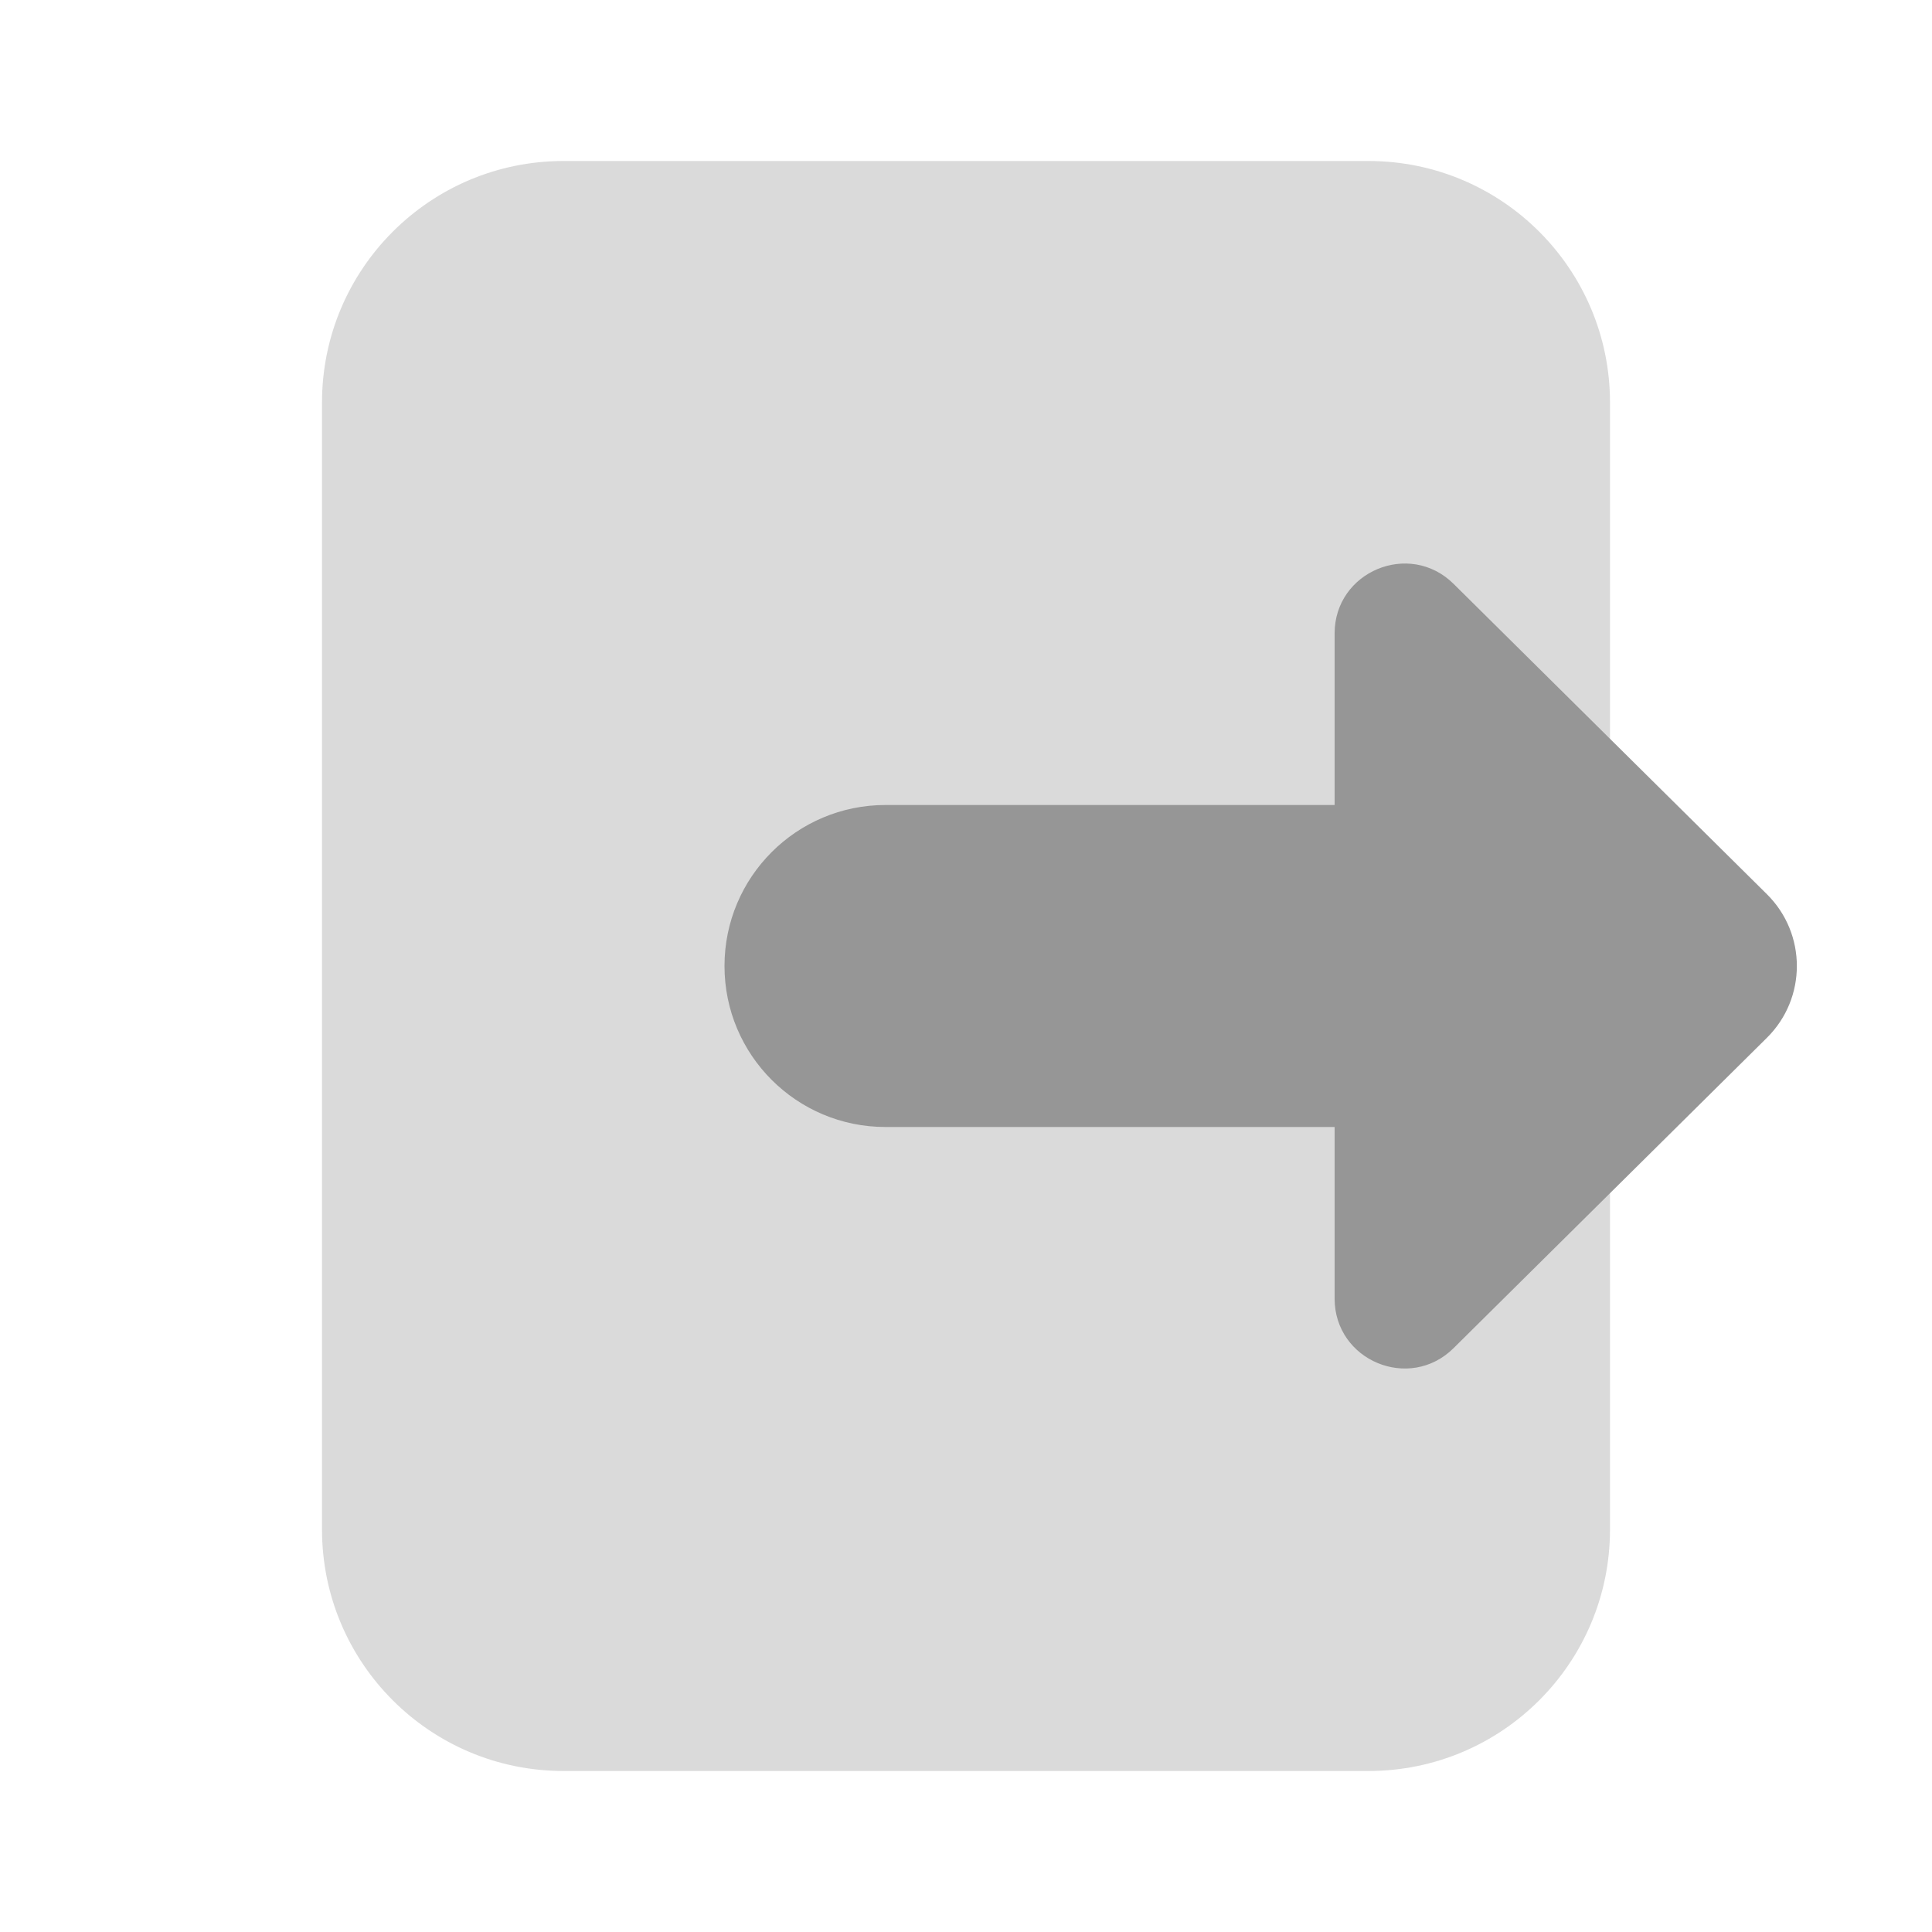
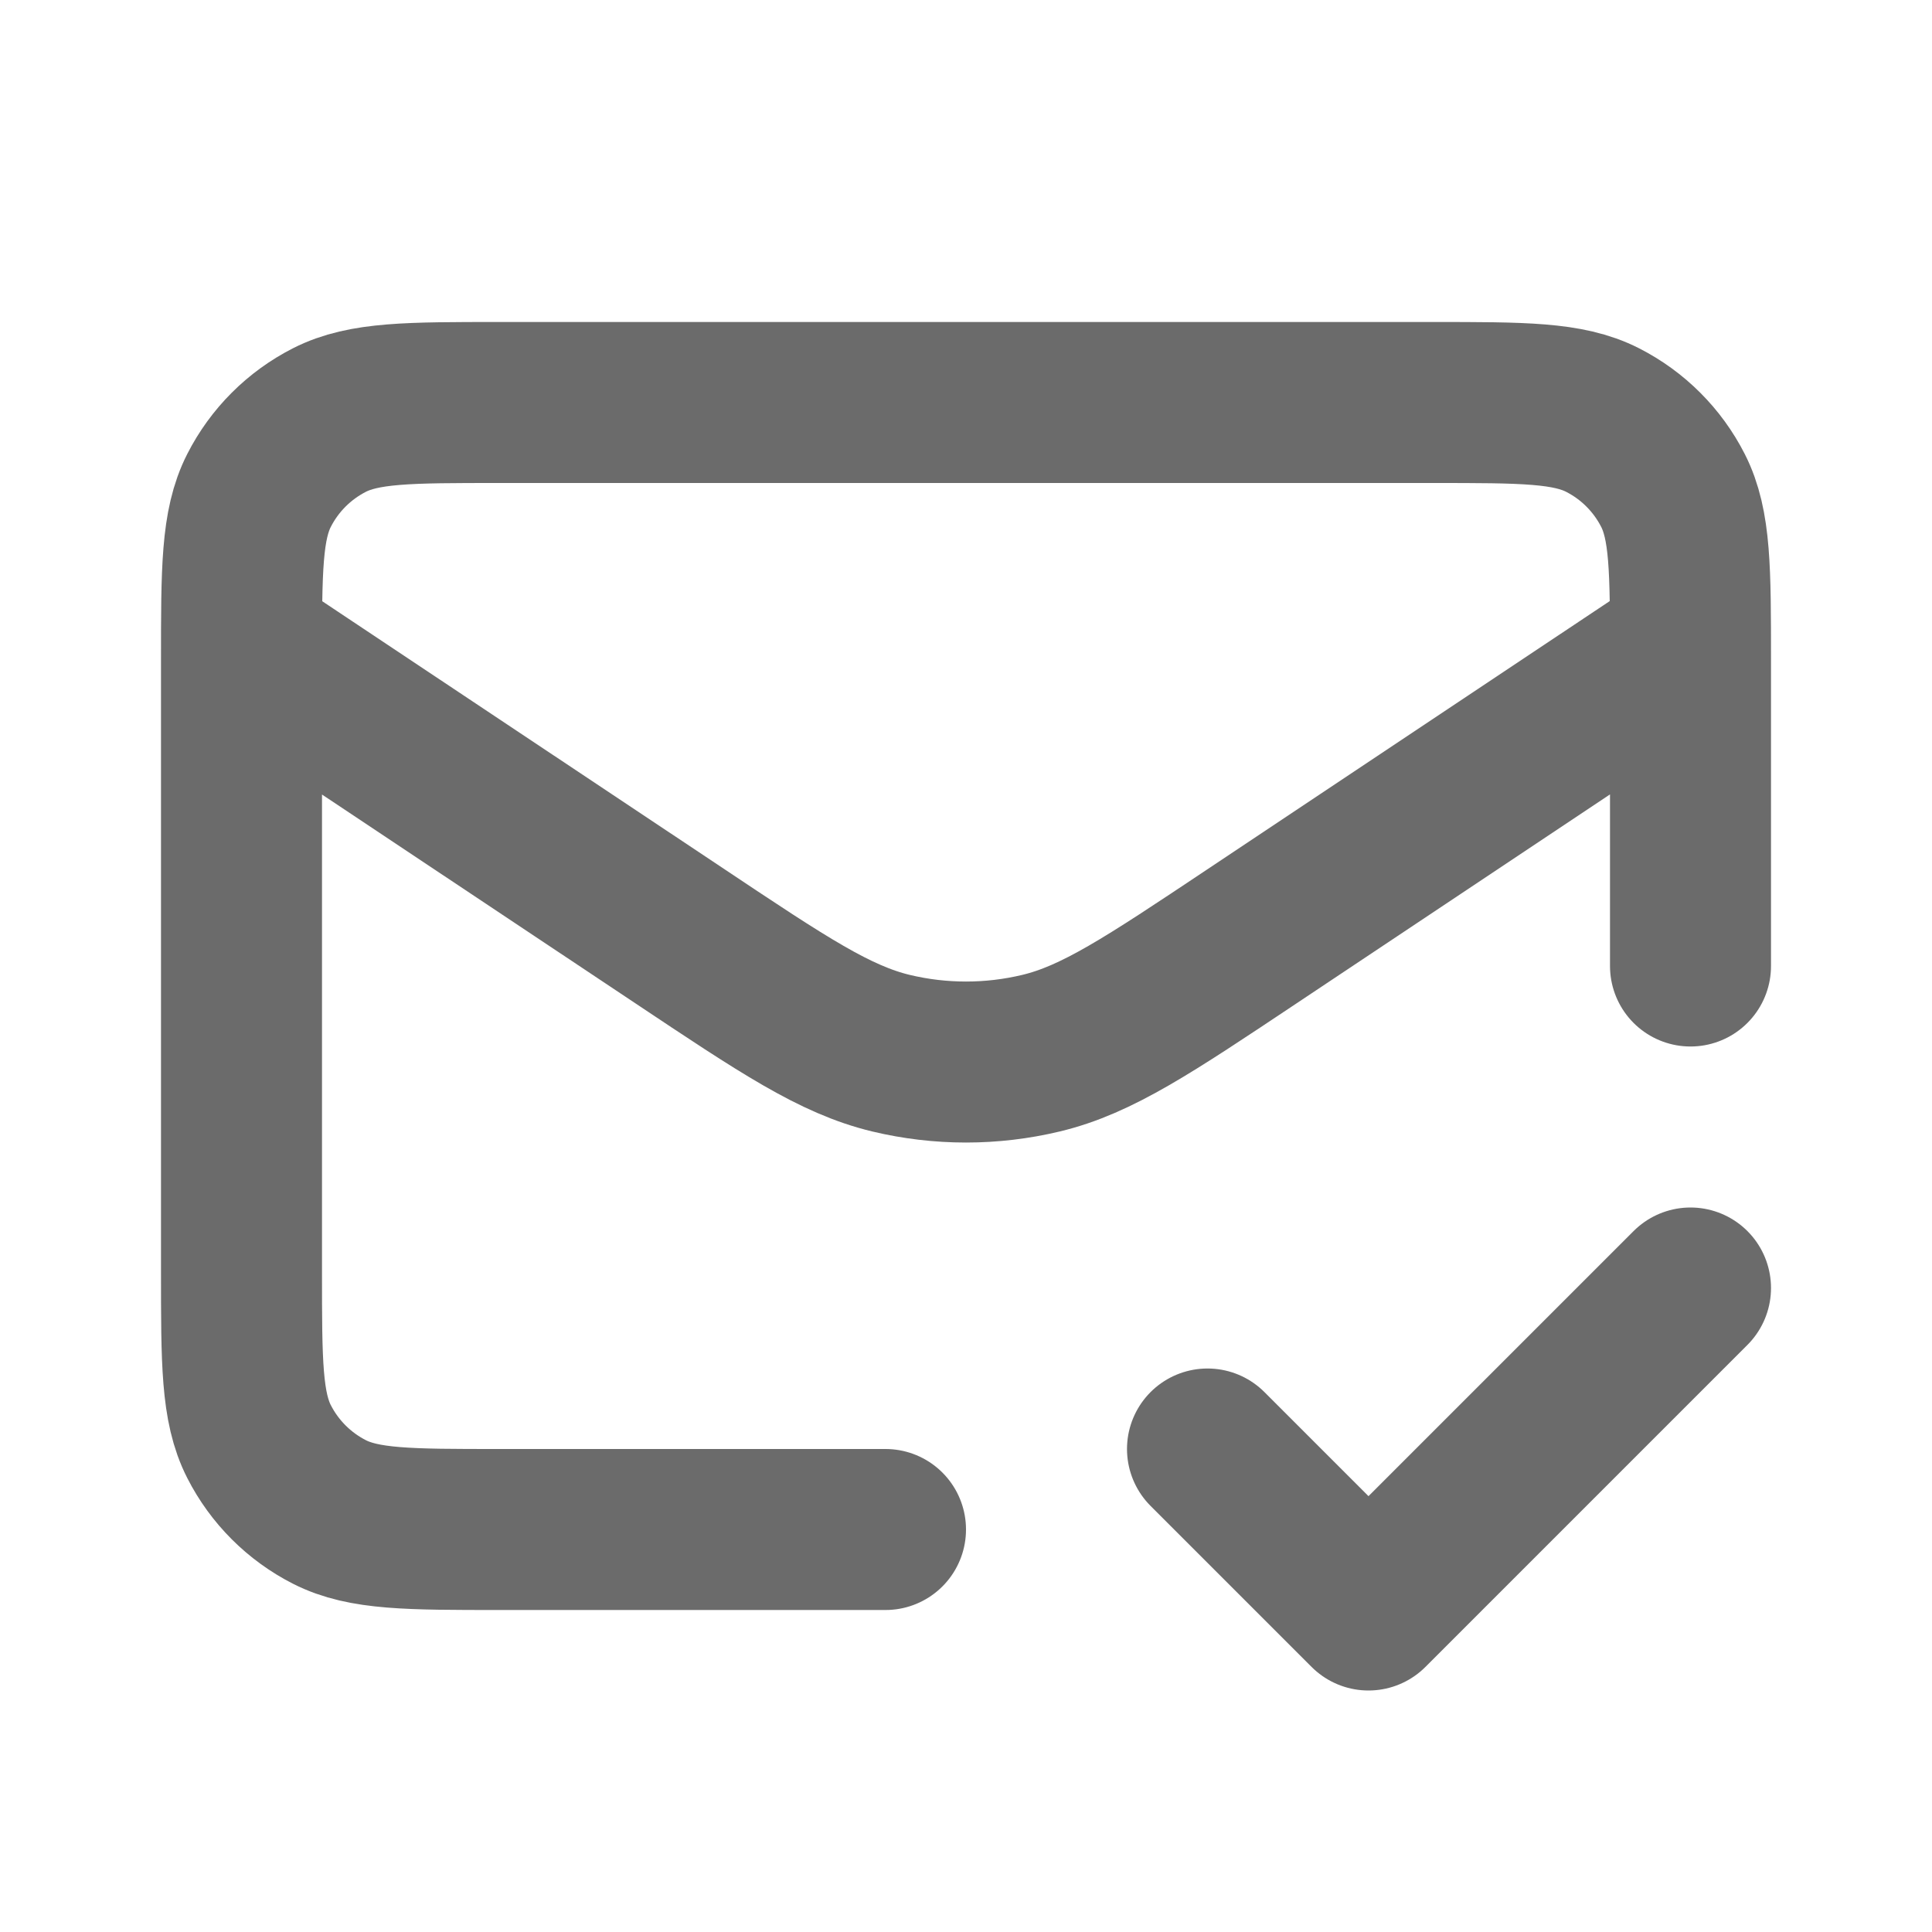
- <svg xmlns="http://www.w3.org/2000/svg" viewBox="0 0 24 24">
-   <path d="M20,5v14c0,1.657-1.343,3-3,3H7c-1.657,0-3-1.343-3-3V5c0-1.657,1.343-3,3-3h10C18.657,2,20,3.343,20,5z" opacity=".35" fill="#969696" />
-   <path d="M18,10h-7c-1.105,0-2,0.895-2,2s0.895,2,2,2h7V10z" fill="#969696" />
-   <path d="M16.579,16.131c0,0.771,0.93,1.159,1.478,0.616l3.893-3.856c0.495-0.491,0.495-1.291,0-1.782l-3.893-3.856c-0.548-0.542-1.478-0.154-1.478,0.616V16.131z" fill="#969696" />
+ <svg xmlns="http://www.w3.org/2000/svg" viewBox="0 0 24 24" fill="none" width="24" height="24">
+   <g id="SVGRepo_bgCarrier" stroke-width="0" />
+   <g id="SVGRepo_tracerCarrier" stroke-linecap="round" stroke-linejoin="round" />
+   <g id="SVGRepo_iconCarrier">
+     <path d="m15 18 2 2 4 -4m-10 3H6.2c-1.12 0 -1.68 0 -2.108 -0.218a2 2 0 0 1 -0.874 -0.874C3 17.48 3 16.92 3 15.8V8.2c0 -1.12 0 -1.68 0.218 -2.108a2 2 0 0 1 0.874 -0.874C4.52 5 5.08 5 6.2 5h11.6c1.12 0 1.68 0 2.108 0.218a2 2 0 0 1 0.874 0.874C21 6.52 21 7.08 21 8.2V12m-0.393 -3.738 -5.057 3.371c-1.283 0.856 -1.925 1.284 -2.618 1.45a4.001 4.001 0 0 1 -1.864 0c-0.694 -0.167 -1.335 -0.594 -2.618 -1.45L3.147 8.1" stroke="#6b6b6b" stroke-width="2" stroke-linecap="round" stroke-linejoin="round" />
+   </g>
</svg>
